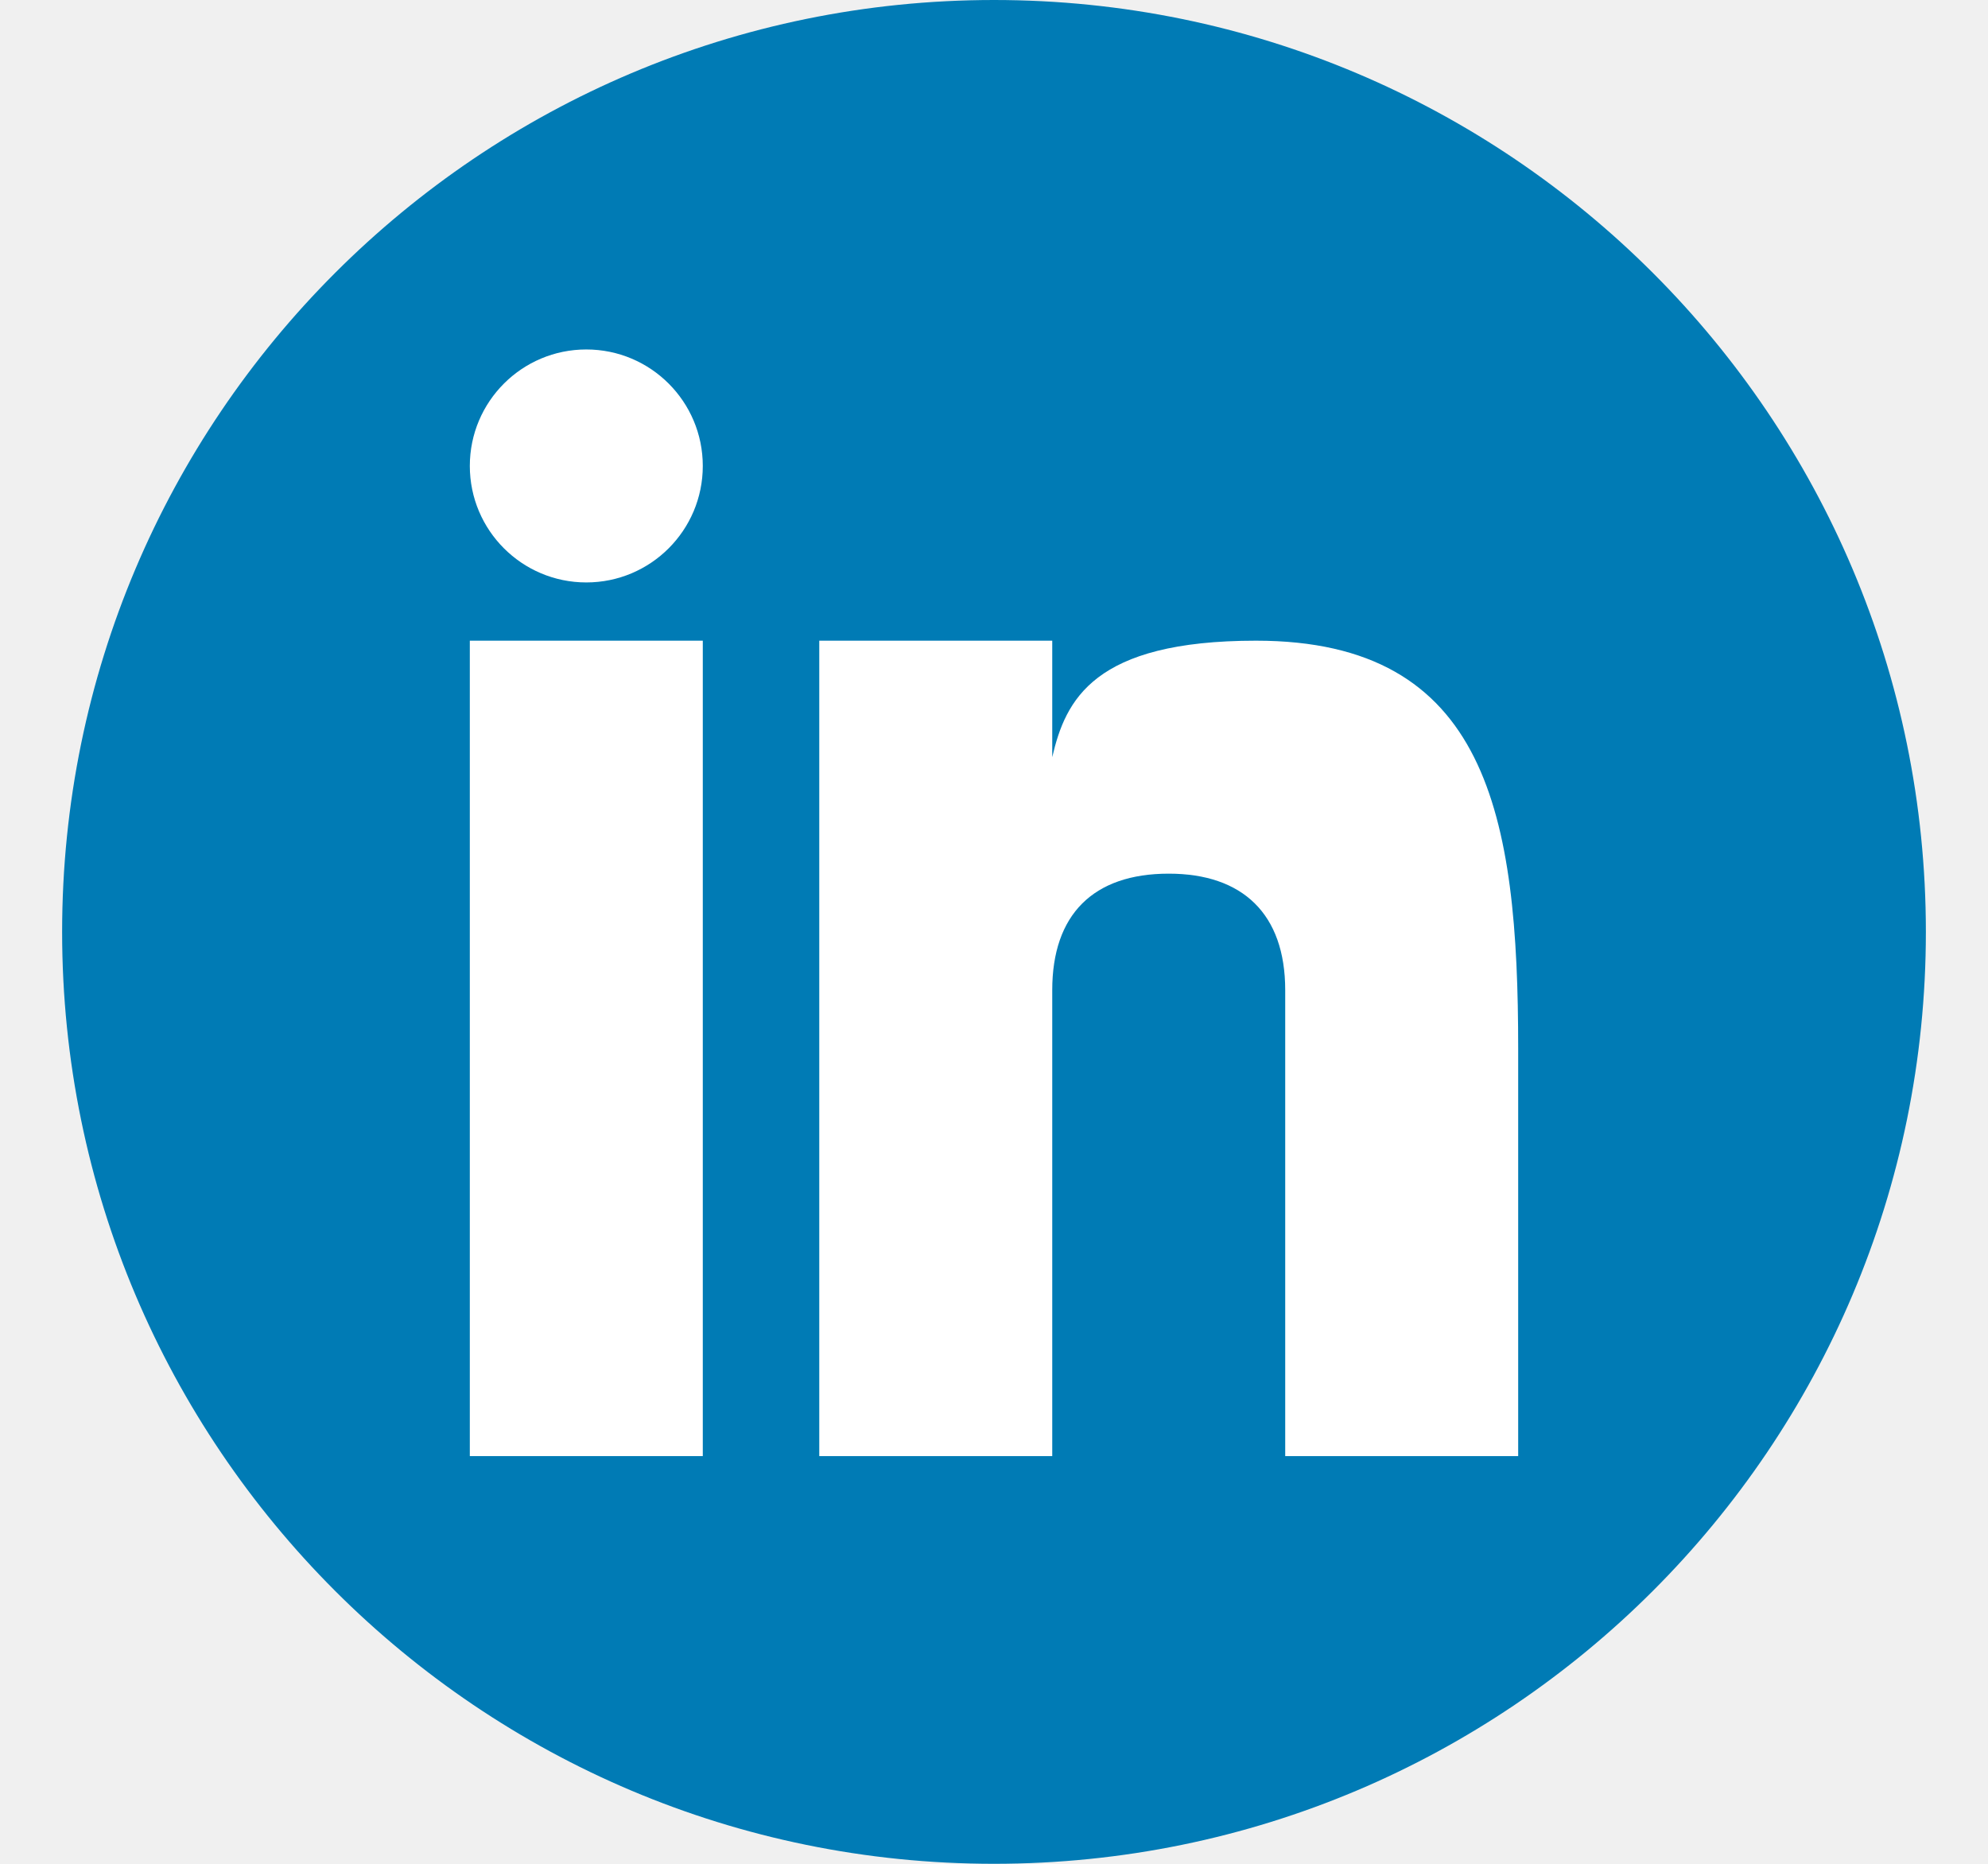
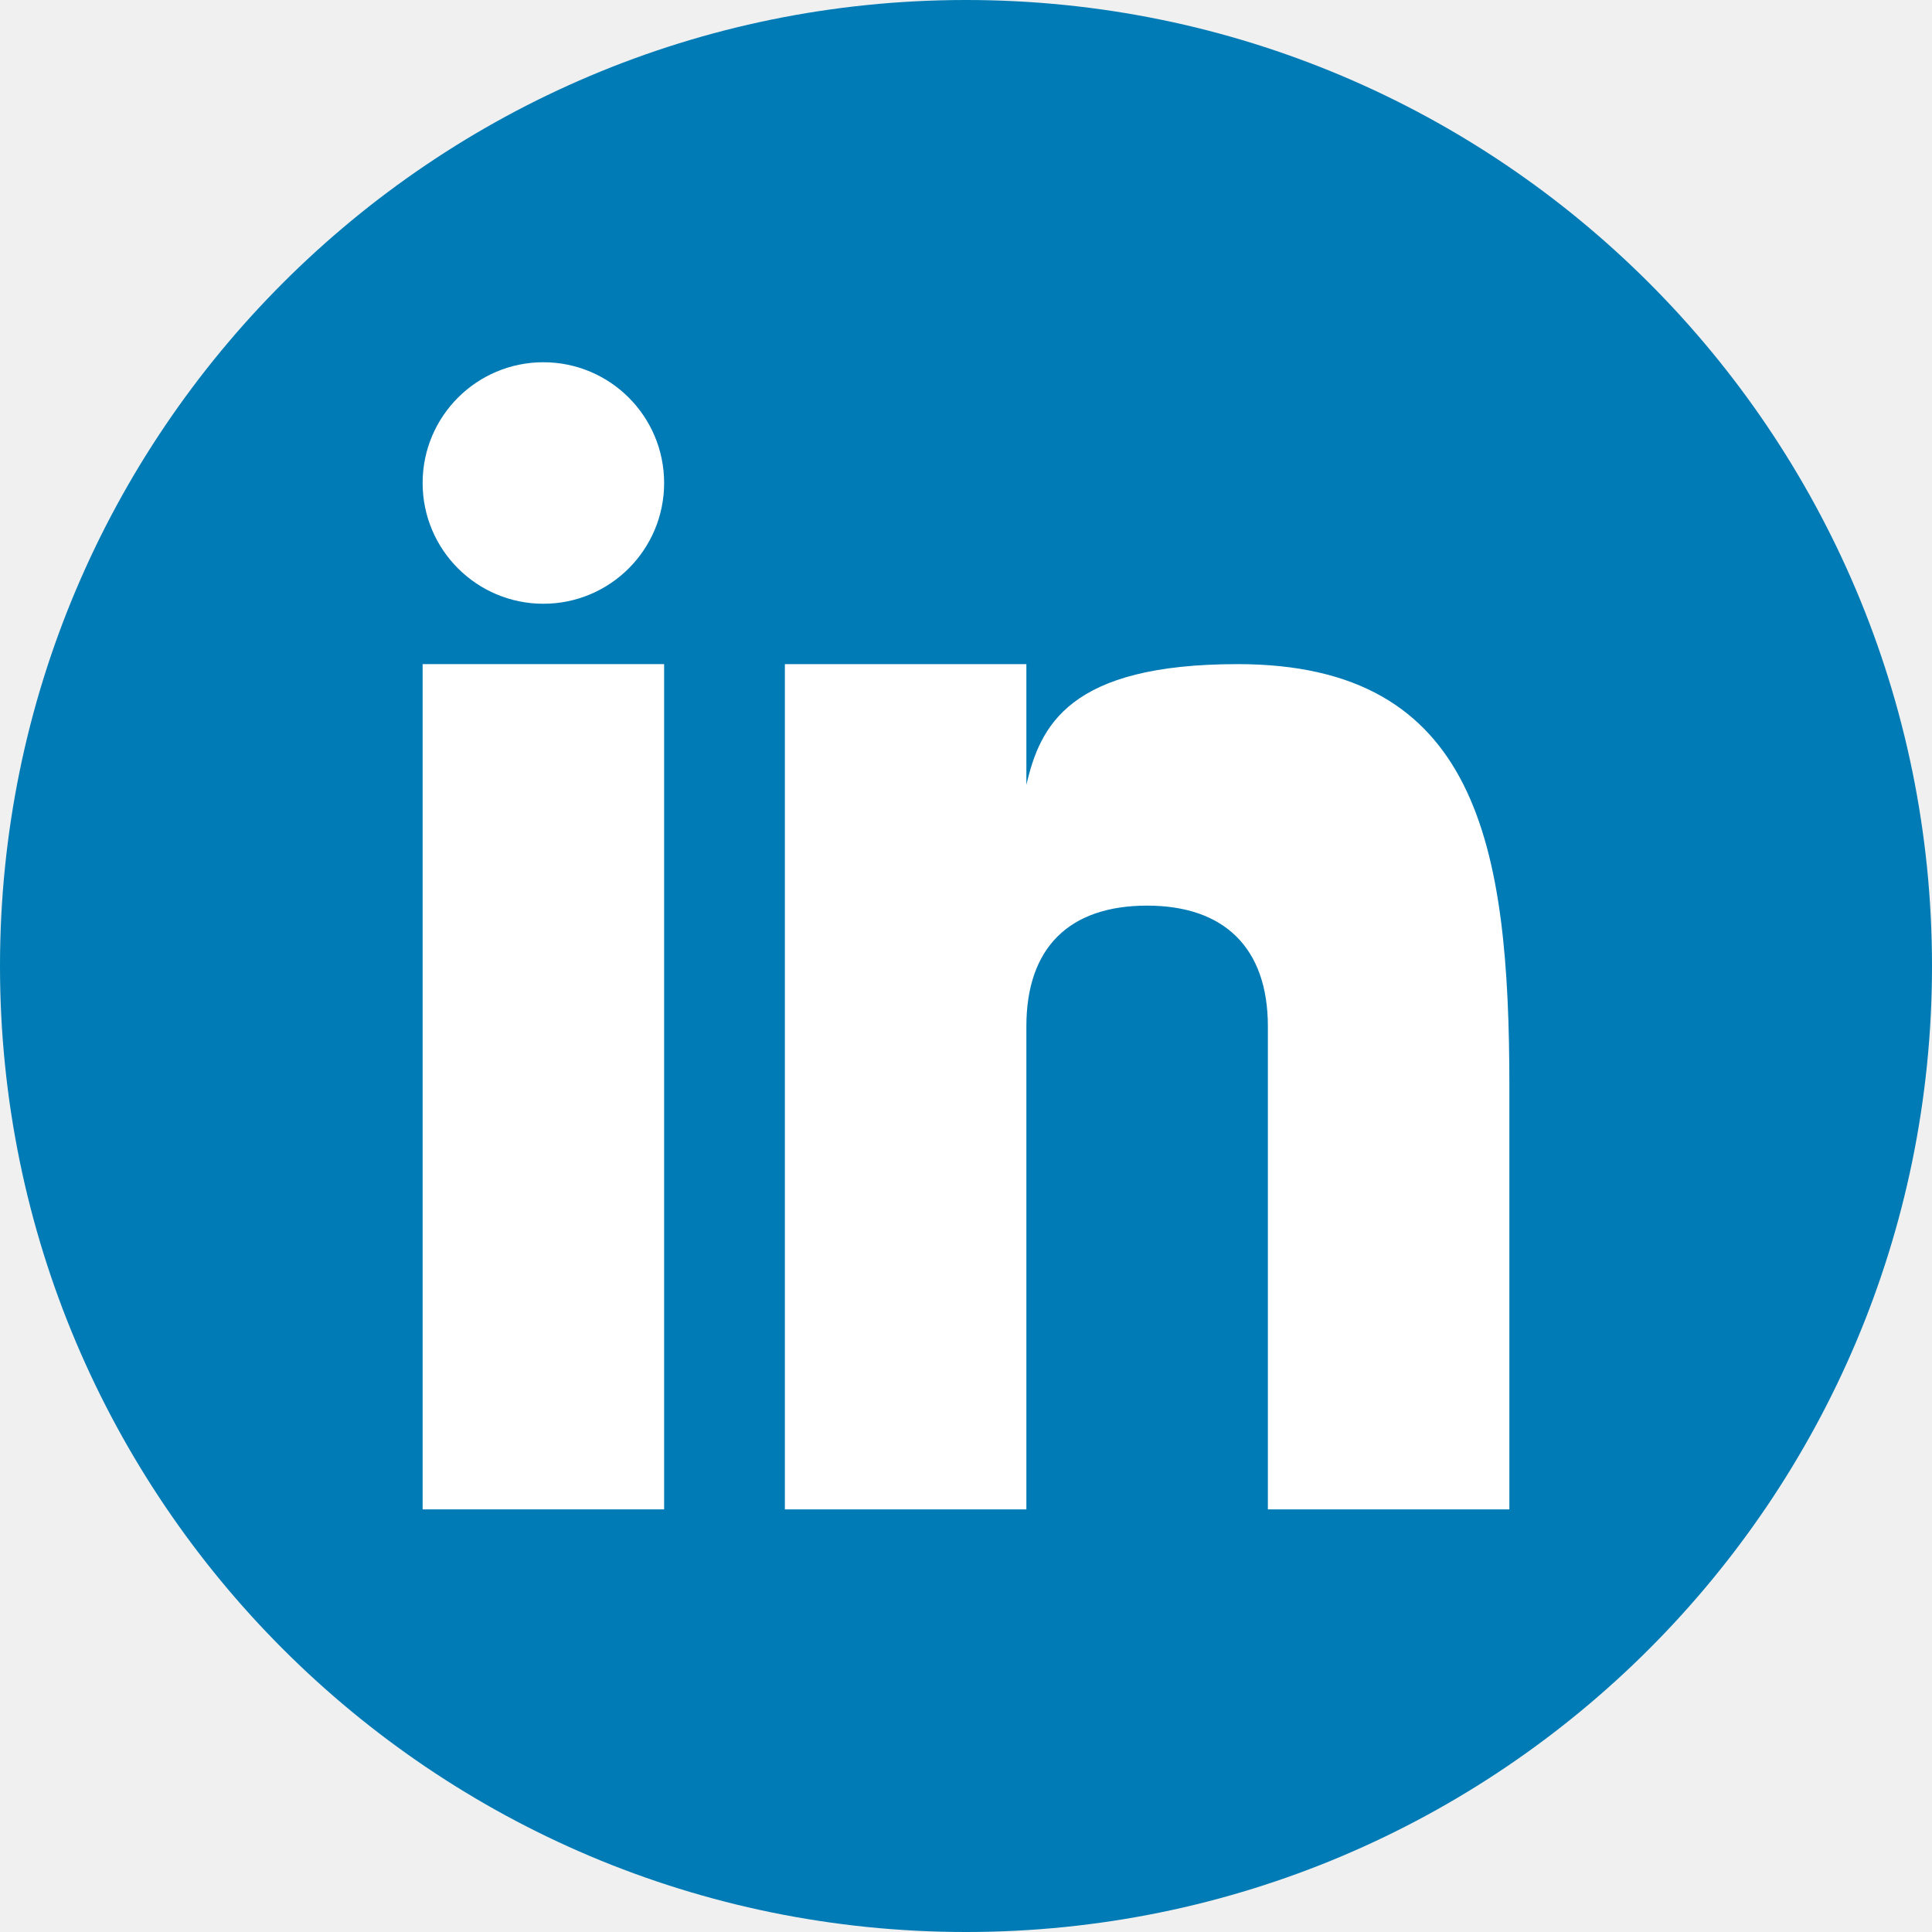
- <svg xmlns="http://www.w3.org/2000/svg" enable-background="new 0 0 32 32" height="30px" id="Layer_1" version="1.0" viewBox="0 0 32 32" width="32px" xml:space="preserve">
+ <svg xmlns="http://www.w3.org/2000/svg" enable-background="new 0 0 32 32" id="Layer_1" version="1.0" viewBox="0 0 32 32" width="32px" xml:space="preserve">
  <g>
    <circle clip-rule="evenodd" cx="16" cy="16" fill="#007BB5" fill-rule="evenodd" r="16" />
    <g>
      <rect fill="#FFFFFF" height="14" width="4" x="7" y="11" />
      <path d="M20.499,11c-2.791,0-3.271,1.018-3.499,2v-2h-4v14h4v-8c0-1.297,0.703-2,2-2c1.266,0,2,0.688,2,2v8h4v-7    C25,14,24.479,11,20.499,11z" fill="#FFFFFF" />
      <circle cx="9" cy="8" fill="#FFFFFF" r="2" />
    </g>
  </g>
  <g />
  <g />
  <g />
  <g />
  <g />
  <g />
</svg>
